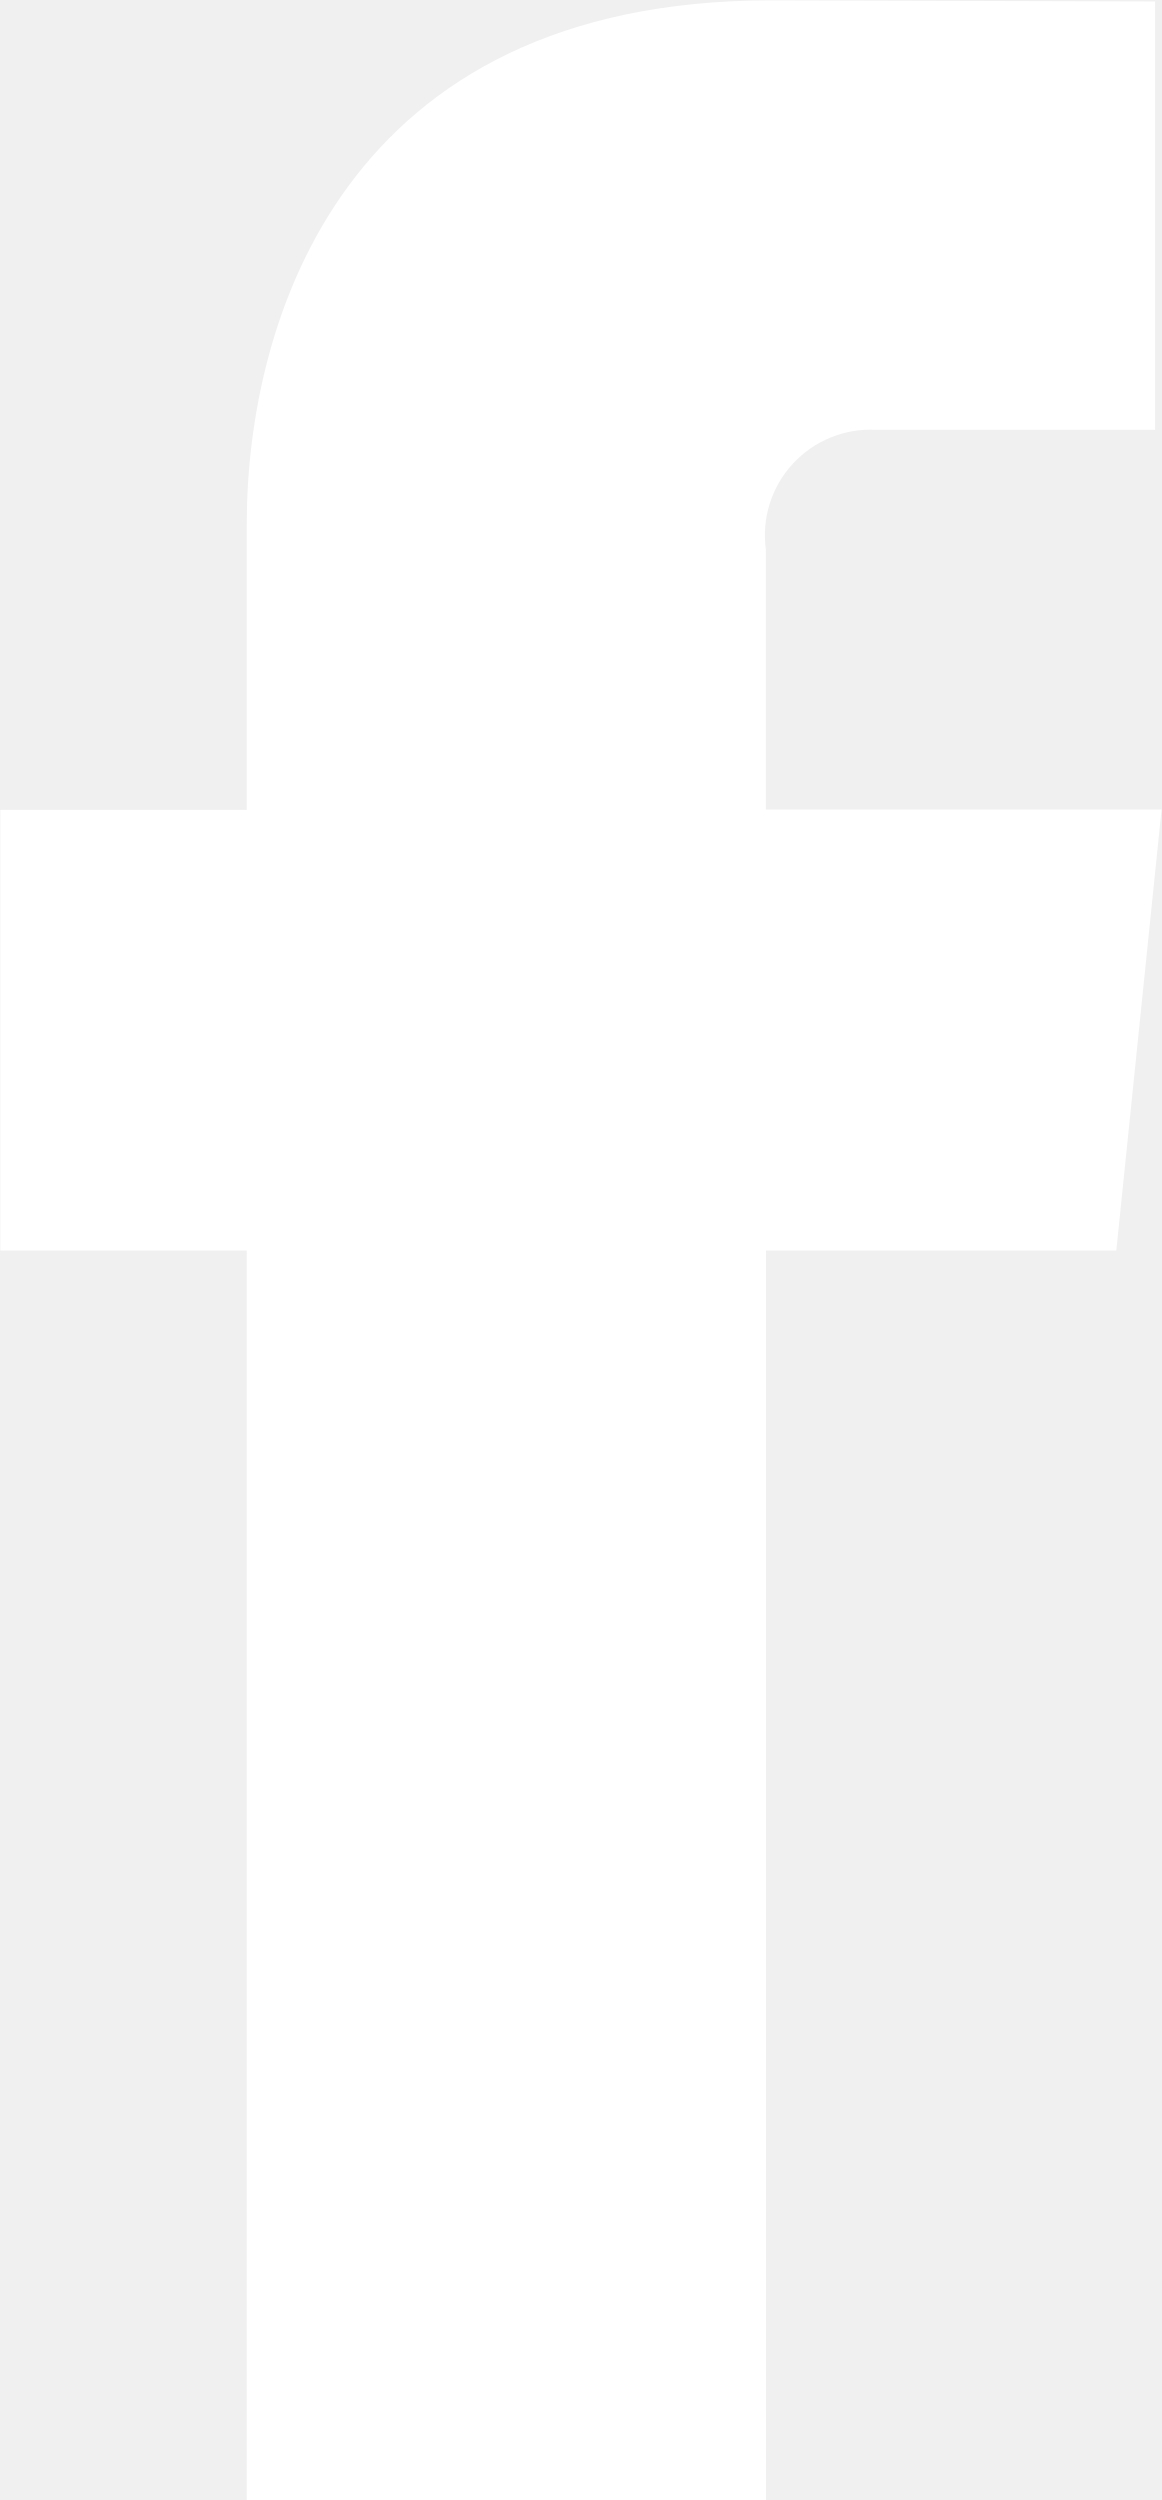
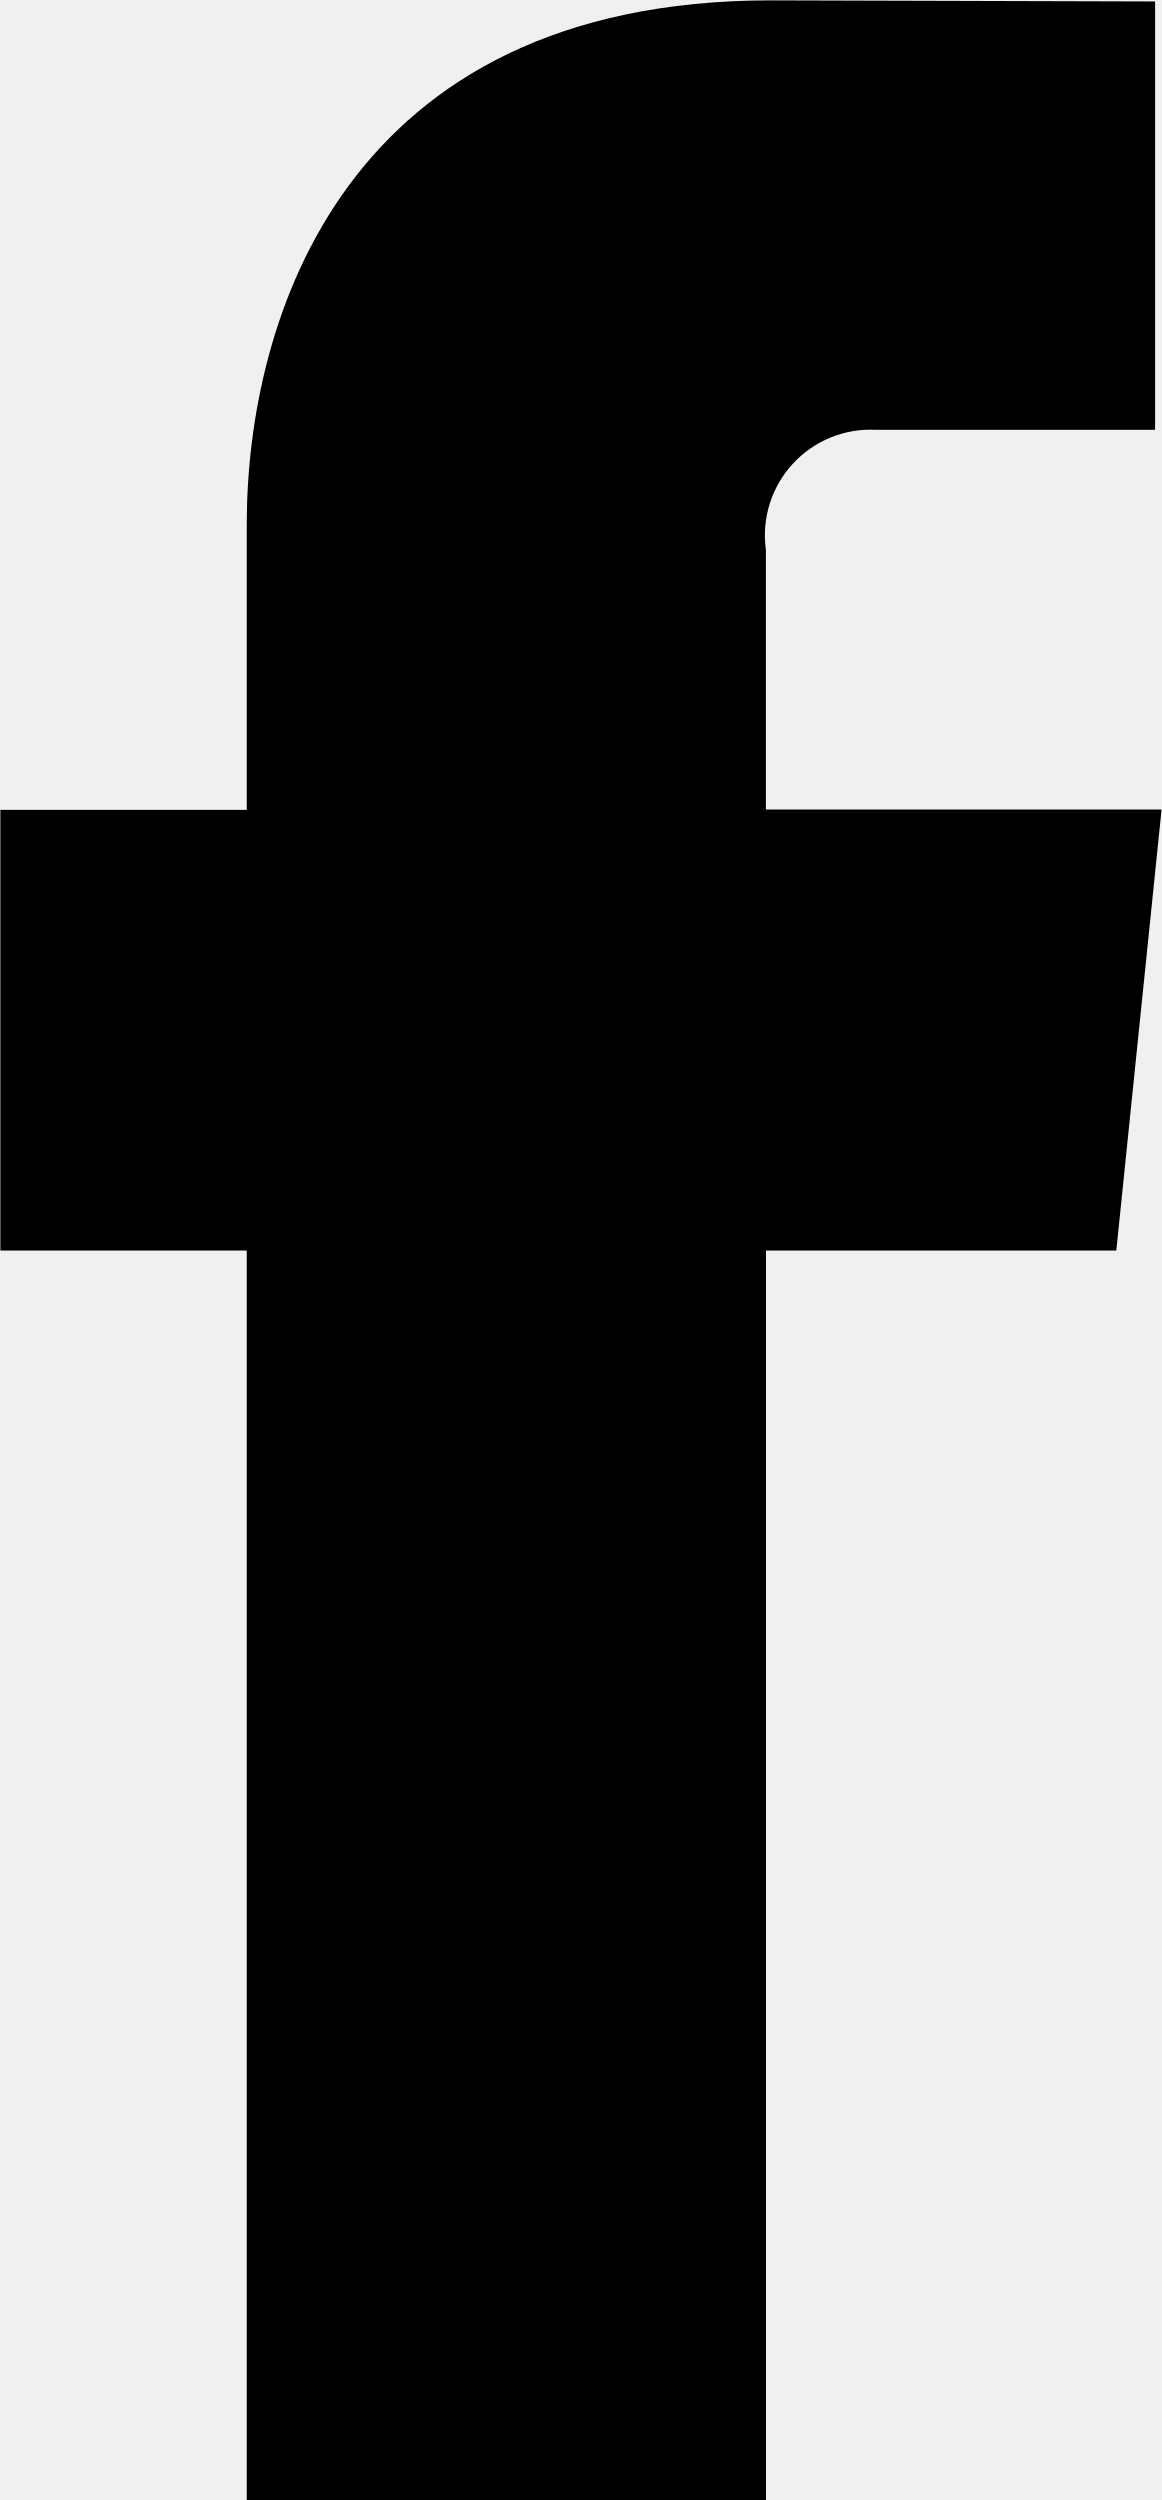
<svg xmlns="http://www.w3.org/2000/svg" width="12.729" height="27.396" viewBox="0 0 12.729 27.396">
-   <path id="facebook" d="M30.712,14.967H26.376V12.123a1.158,1.158,0,0,1,1.206-1.317h3.059V6.112L26.429,6.1c-4.677,0-5.742,3.5-5.742,5.742v3.129h-2.7V19.8h2.7V33.492h5.69V19.8h3.839Z" transform="translate(-17.983 -6.096)" fill="#fff" />
+   <path id="facebook" d="M30.712,14.967H26.376V12.123a1.158,1.158,0,0,1,1.206-1.317h3.059V6.112L26.429,6.1c-4.677,0-5.742,3.5-5.742,5.742v3.129h-2.7V19.8h2.7V33.492h5.69V19.8h3.839Z" transform="translate(-17.983 -6.096)" />
</svg>
